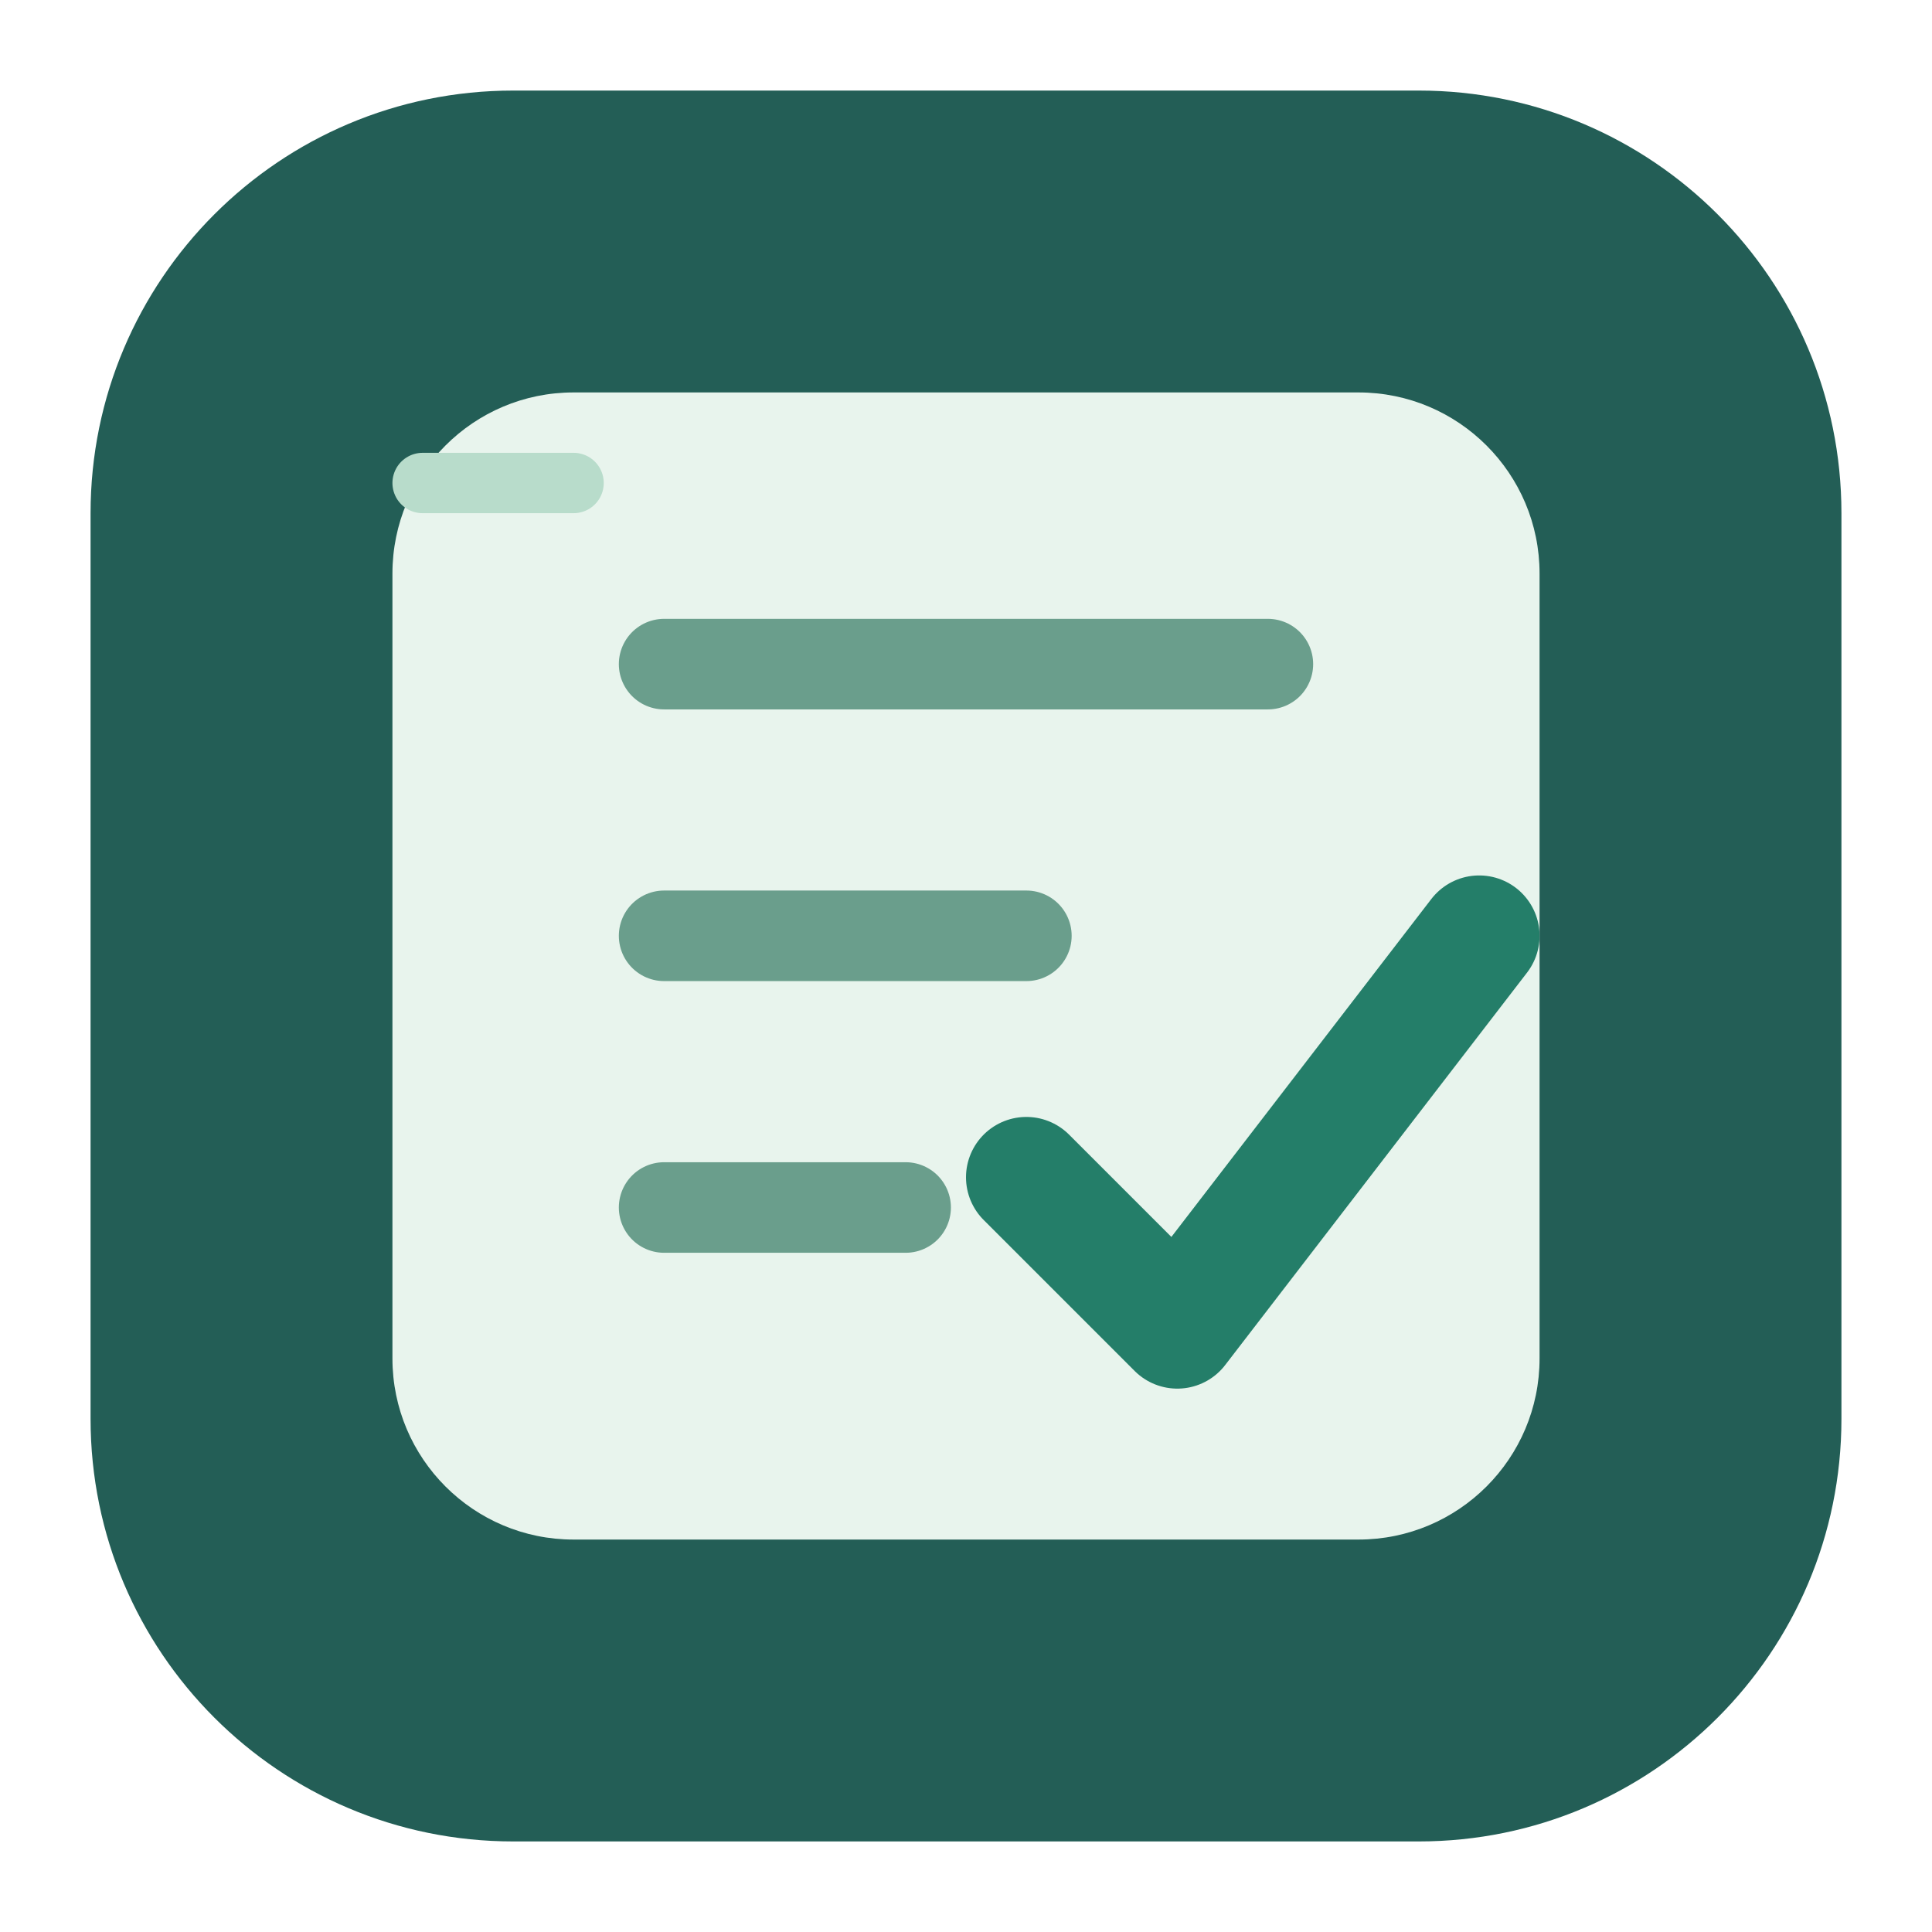
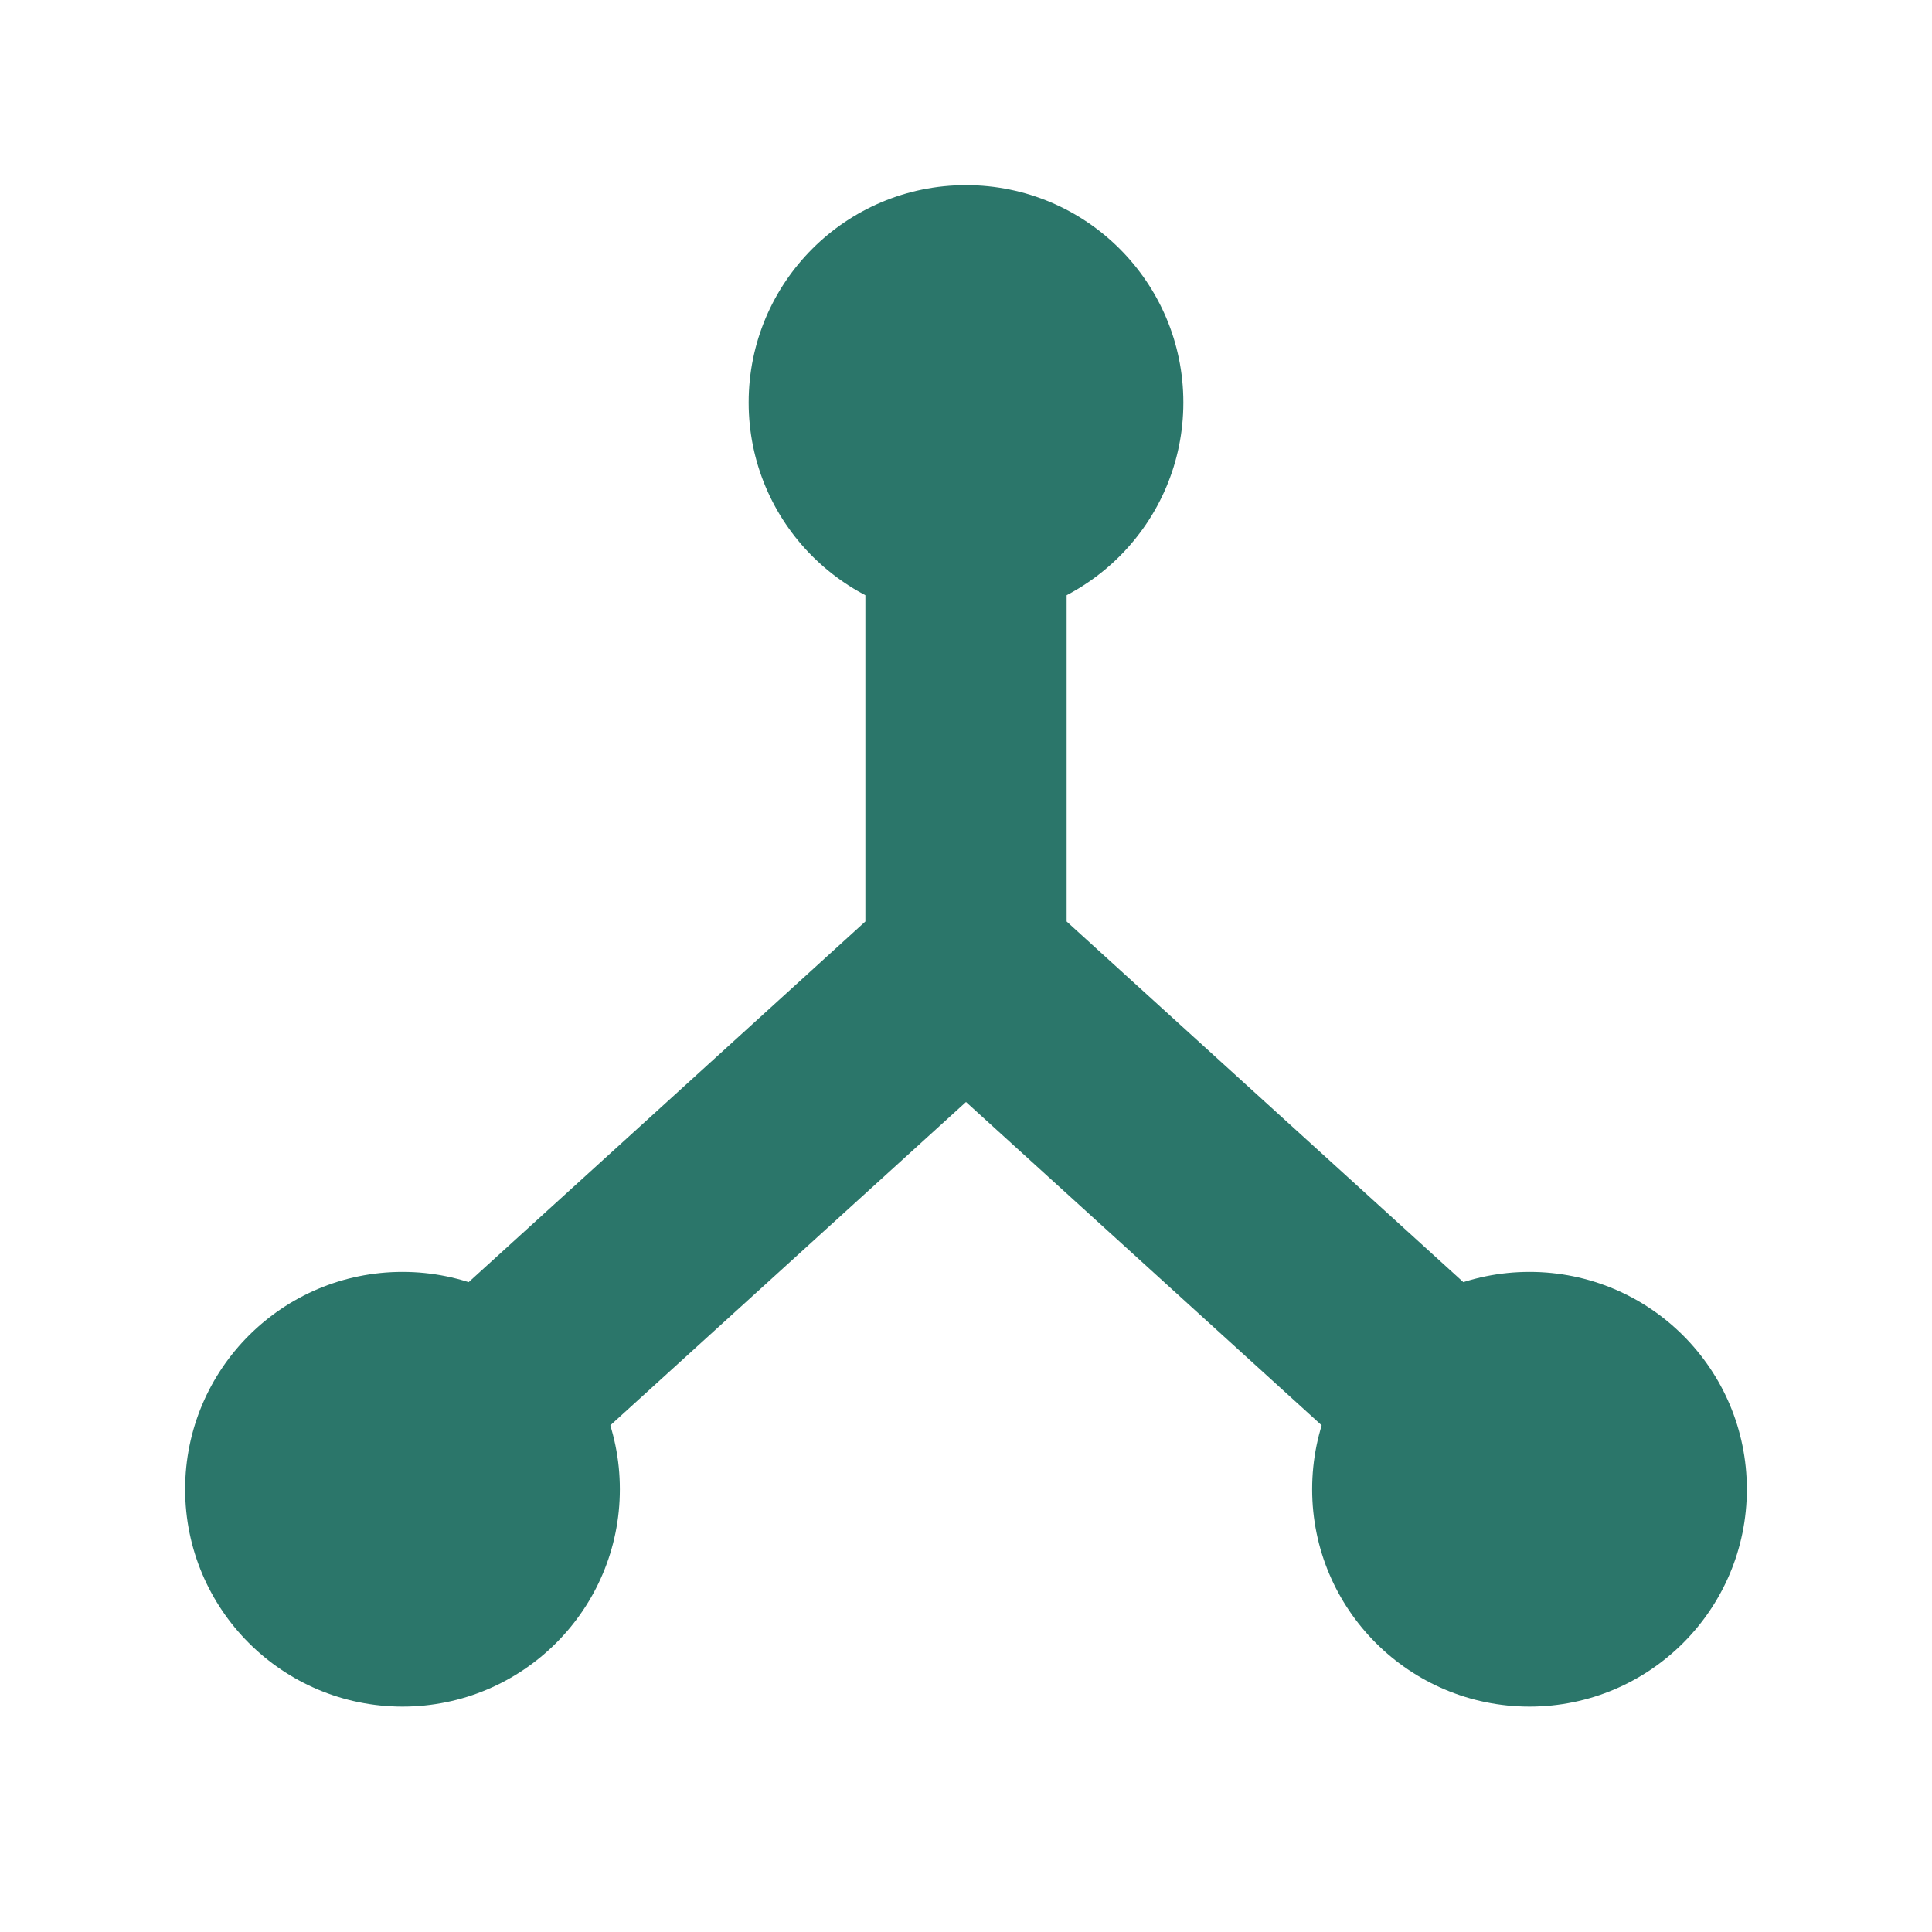
- <svg xmlns="http://www.w3.org/2000/svg" viewBox="0 0 64 64" role="img" aria-label="GamePlan">
-   <rect x="3" y="3" width="58" height="58" rx="14" fill="#235e56" />
-   <rect x="13" y="13" width="38" height="38" rx="6" fill="#e8f4ed" />
-   <path d="M22 22h20M22 31h12M22 40h8" stroke="#6a9e8c" stroke-width="3" stroke-linecap="round" />
-   <path d="m34 39 5 5 10-13" fill="none" stroke="#247e69" stroke-width="4" stroke-linecap="round" stroke-linejoin="round" />
-   <path d="M14 16h5" stroke="#b8dccb" stroke-width="2" stroke-linecap="round" />
+ <svg xmlns="http://www.w3.org/2000/svg" viewBox="0 0 24 24" role="img" aria-label="GamePlan Branch">
+   <g fill="none" stroke="#2b766a" stroke-width="2.5" stroke-linecap="round" stroke-linejoin="round">
+     <path d="M12 12V7M12 12 6.5 17M12 12l5.5 5" />
+   </g>
+   <g fill="#2b766a">
+     <circle cx="12" cy="5" r="2.7" />
+     <circle cx="5" cy="18.5" r="2.7" />
+     <circle cx="19" cy="18.5" r="2.7" />
+   </g>
</svg>
